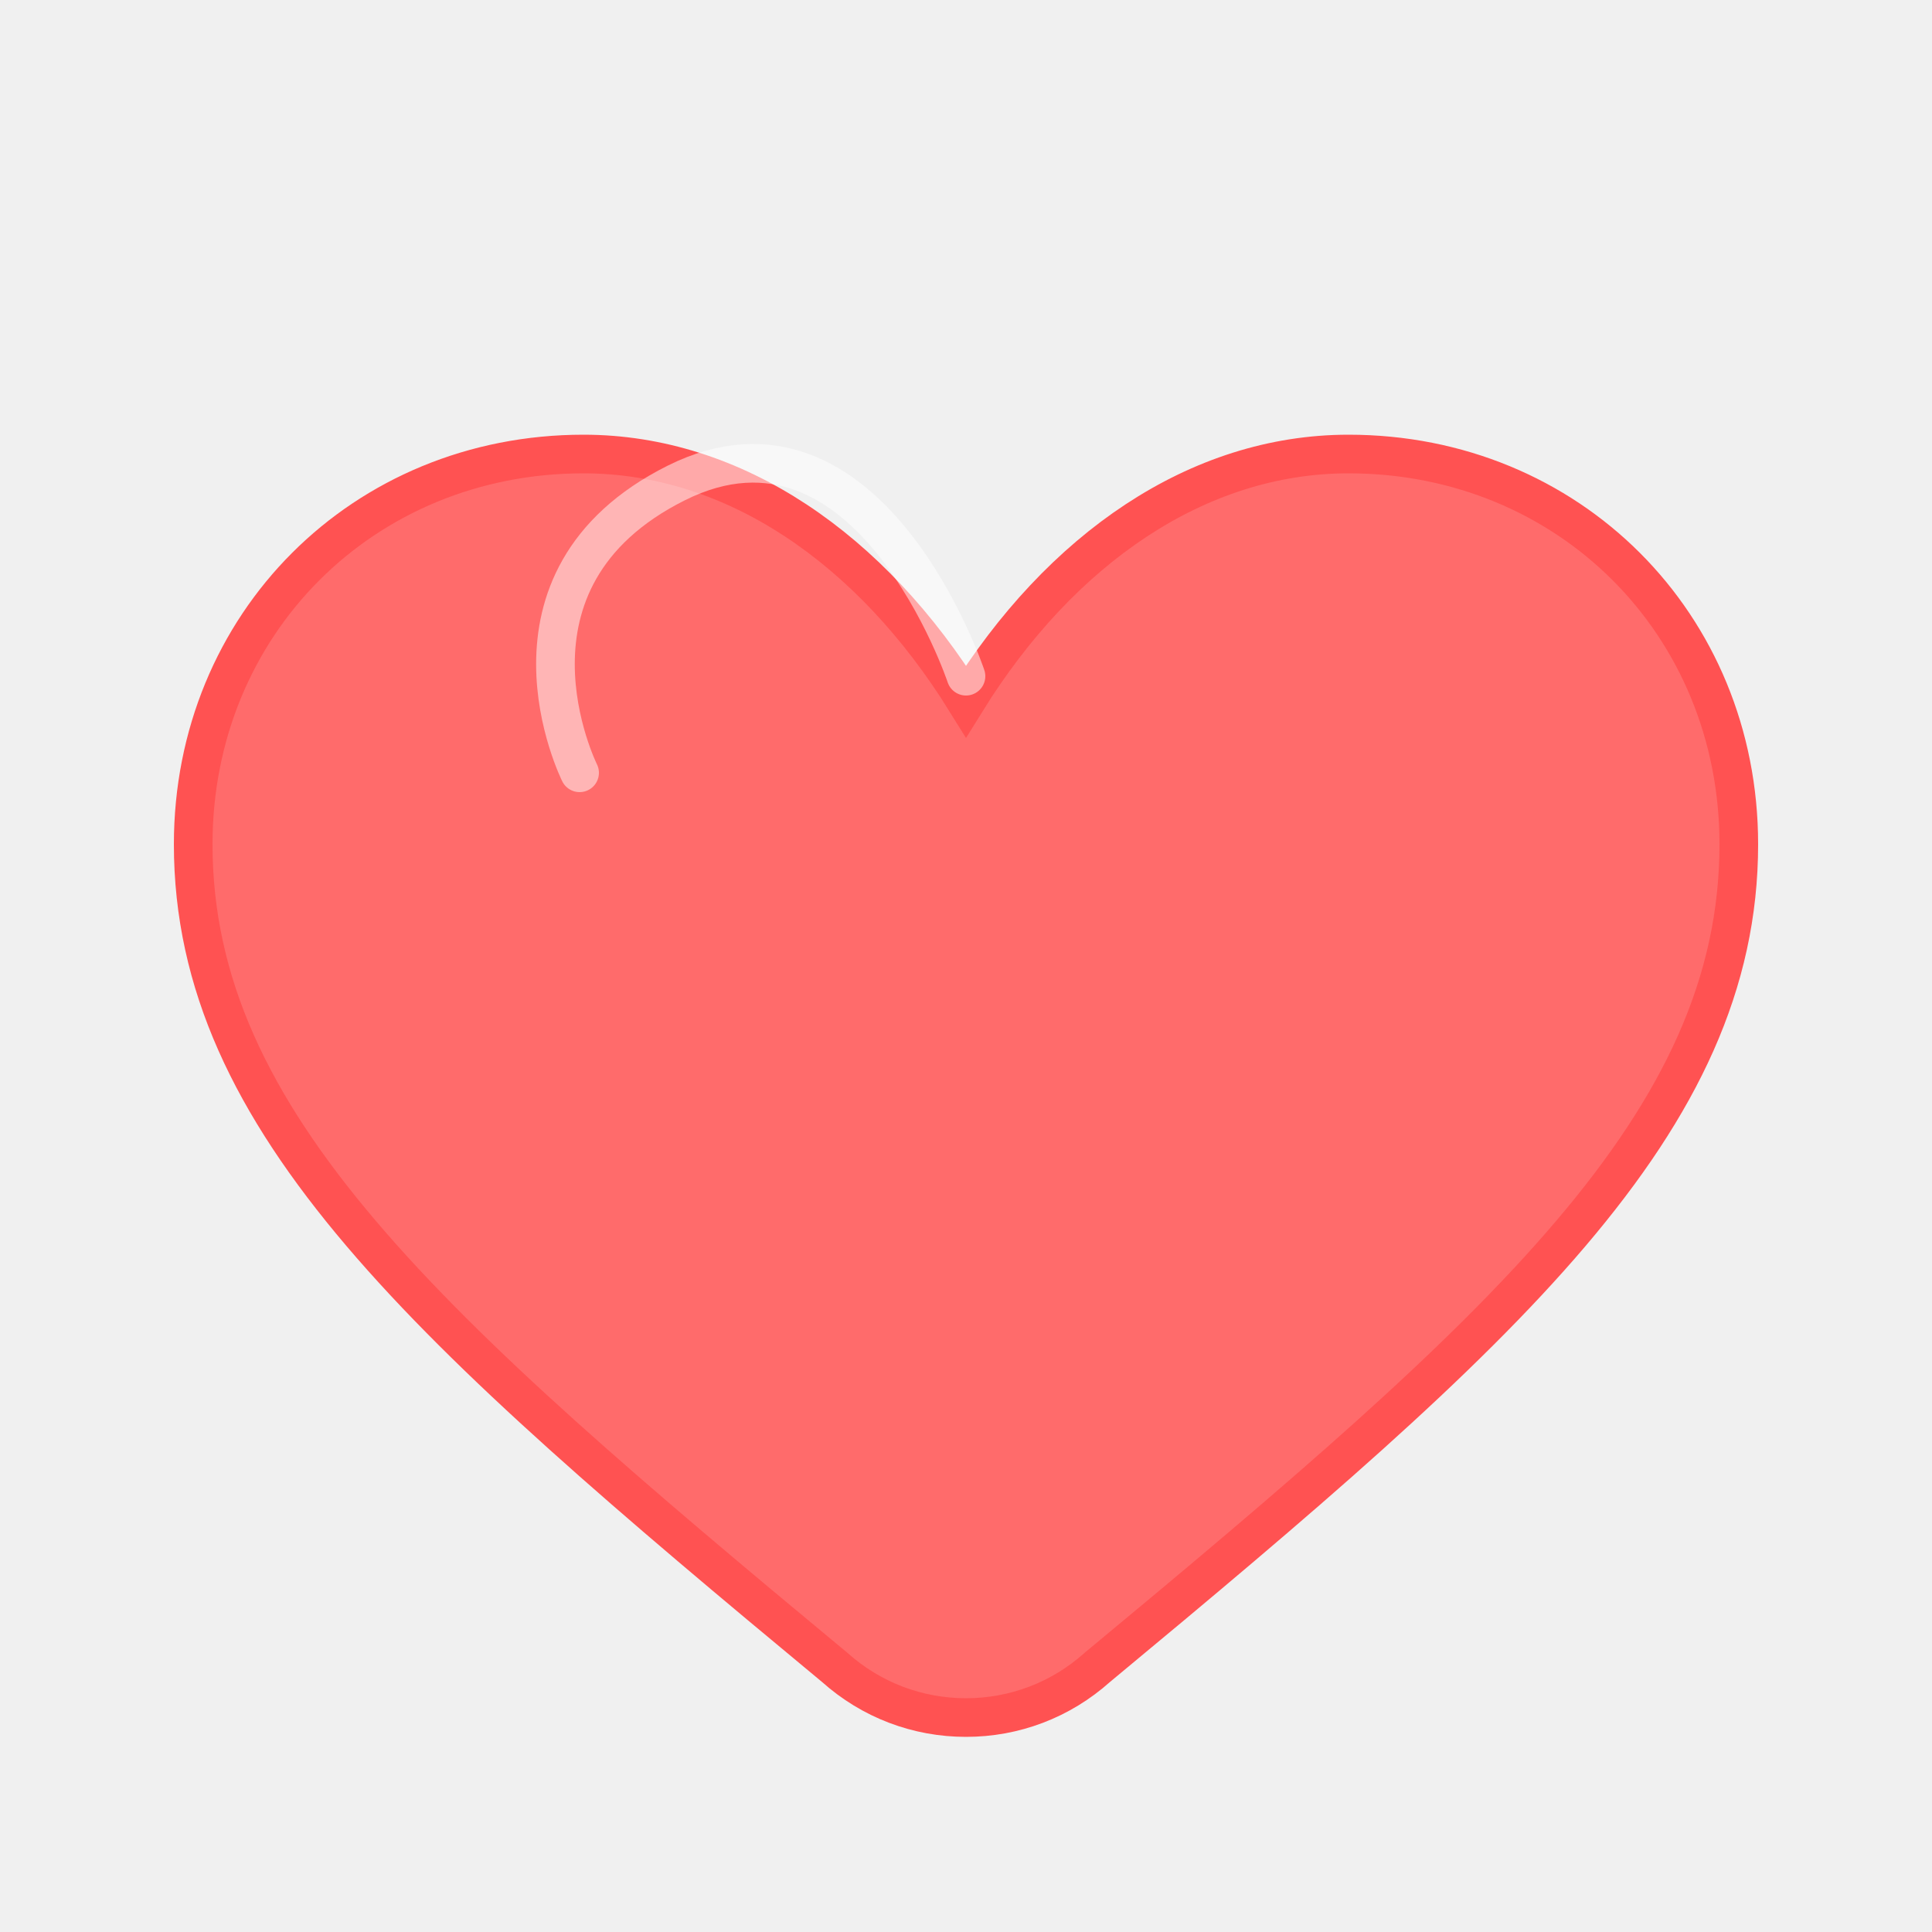
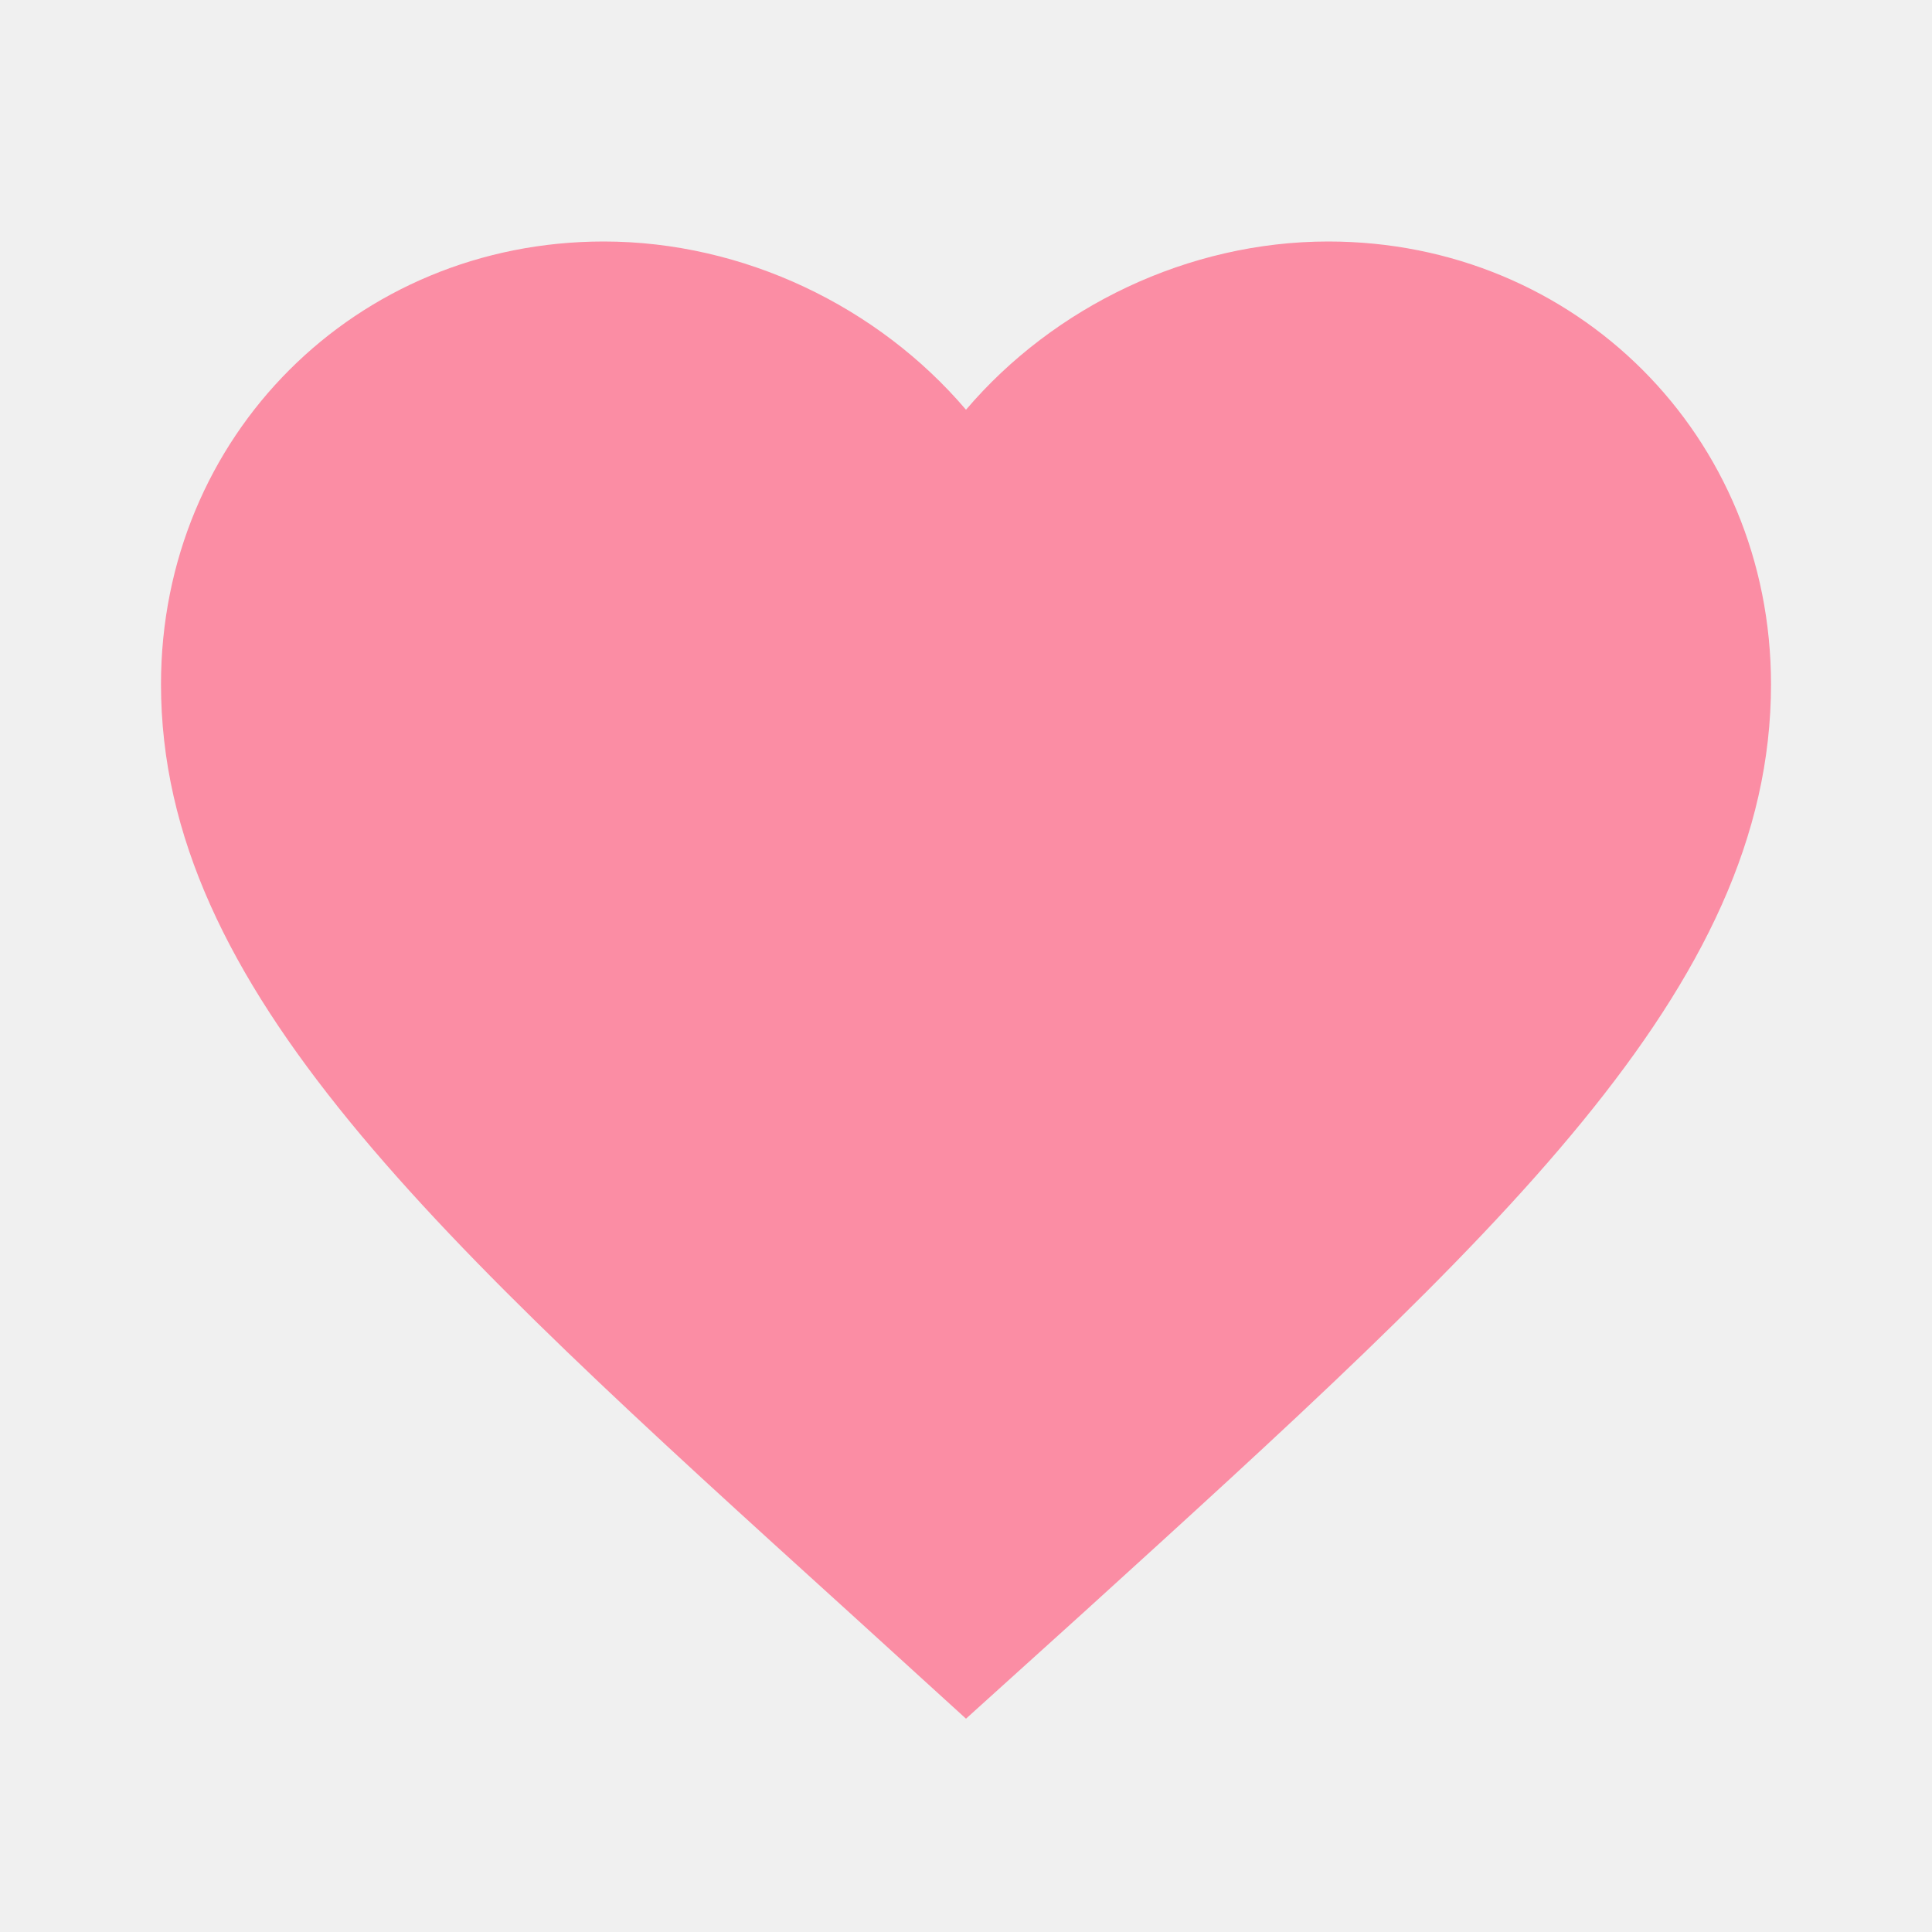
- <svg xmlns="http://www.w3.org/2000/svg" width="100" height="100" viewBox="0 0 100 100">
-   <path d="M50 88.9C47.5 88.9 45.1 88 43.2 86.3C22.1 68.8 10 58.1 10 43.7C10 32.3 18.8 23.5 30.2 23.5C38 23.5 45.1 28.4 50 36.3C54.9 28.4 62 23.5 69.8 23.5C81.2 23.5 90 32.3 90 43.7C90 58.1 77.9 68.8 56.8 86.3C54.9 88 52.5 88.9 50 88.9Z" fill="#ff6b6b" stroke="#ff5252" stroke-width="2">
-     <animate attributeName="fill" values="#ff6b6b;#ff8c8c;#ff6b6b" dur="2s" repeatCount="indefinite" />
-     <animate attributeName="d" values="M50 88.9C47.5 88.9 45.1 88 43.2 86.3C22.1 68.8 10 58.1 10 43.7C10 32.3 18.8 23.5 30.2 23.5C38 23.5 45.1 28.4 50 36.3C54.9 28.4 62 23.5 69.8 23.5C81.2 23.5 90 32.3 90 43.7C90 58.1 77.9 68.8 56.8 86.3C54.9 88 52.5 88.9 50 88.9Z;               M50 85.9C47.5 85.9 45.1 85 43.2 83.3C25.1 68.8 13 58.1 13 46.7C13 35.3 20.8 27.5 30.2 27.5C37 27.5 43.1 31.4 47 37.3C50.9 31.4 57 27.5 63.8 27.5C73.2 27.5 81 35.3 81 46.7C81 58.1 68.9 68.8 56.8 83.3C54.9 85 52.5 85.9 50 85.9Z;               M50 88.9C47.5 88.9 45.1 88 43.2 86.3C22.1 68.8 10 58.1 10 43.7C10 32.3 18.8 23.5 30.2 23.5C38 23.5 45.1 28.4 50 36.3C54.9 28.4 62 23.5 69.8 23.5C81.2 23.5 90 32.3 90 43.7C90 58.1 77.9 68.8 56.8 86.3C54.9 88 52.5 88.9 50 88.9Z" dur="2s" repeatCount="indefinite" />
-   </path>
-   <path d="M30 40C30 40 25 30 35 25C45 20 50 35 50 35" fill="none" stroke="#ffffff" stroke-width="2" stroke-linecap="round" opacity="0.5">
-   </path>
+ <svg xmlns="http://www.w3.org/2000/svg" width="24" height="24" viewBox="0 0 24 24" fill="none">
+   <path d="M12 21.35l-1.45-1.32C5.4 15.36 2 12.28 2 8.5 2 5.42 4.42 3 7.5 3c1.74 0 3.41.81 4.5 2.09C13.09 3.81 14.76 3 16.5 3 19.58 3 22 5.42 22 8.5c0 3.78-3.4 6.86-8.55 11.54L12 21.35z" fill="rgba(255, 99, 132, 0.7)" />
</svg>
